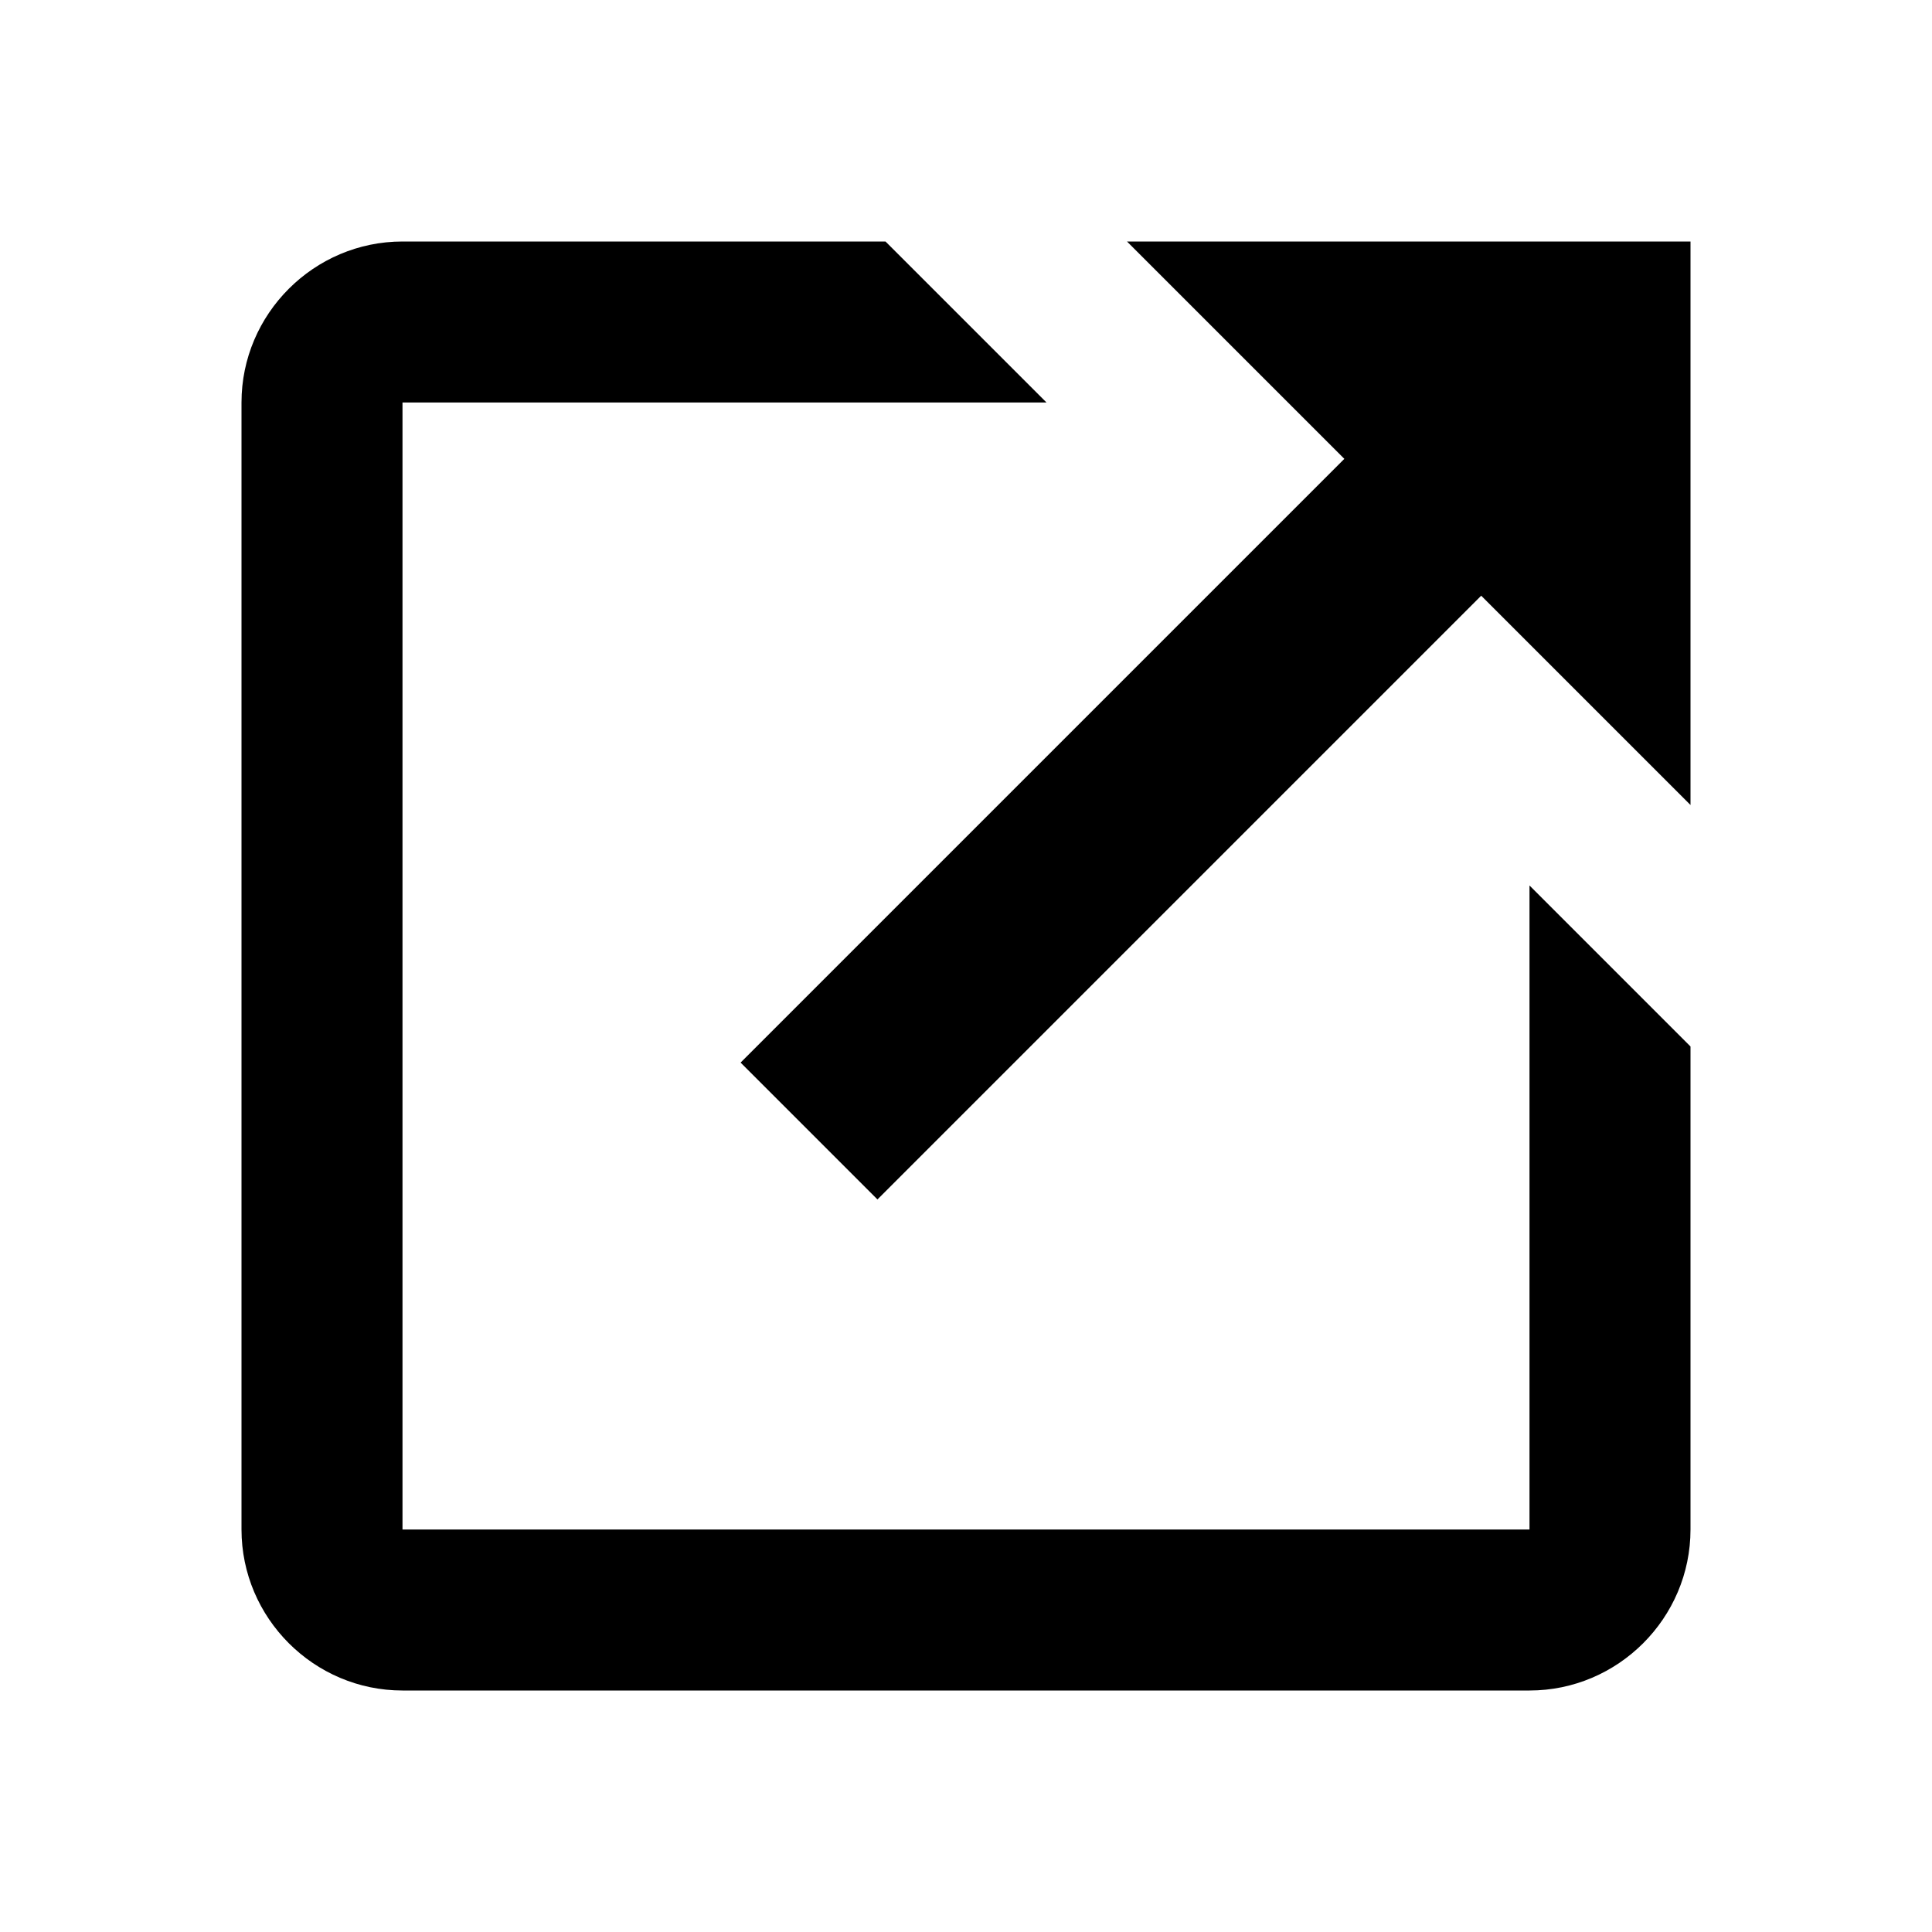
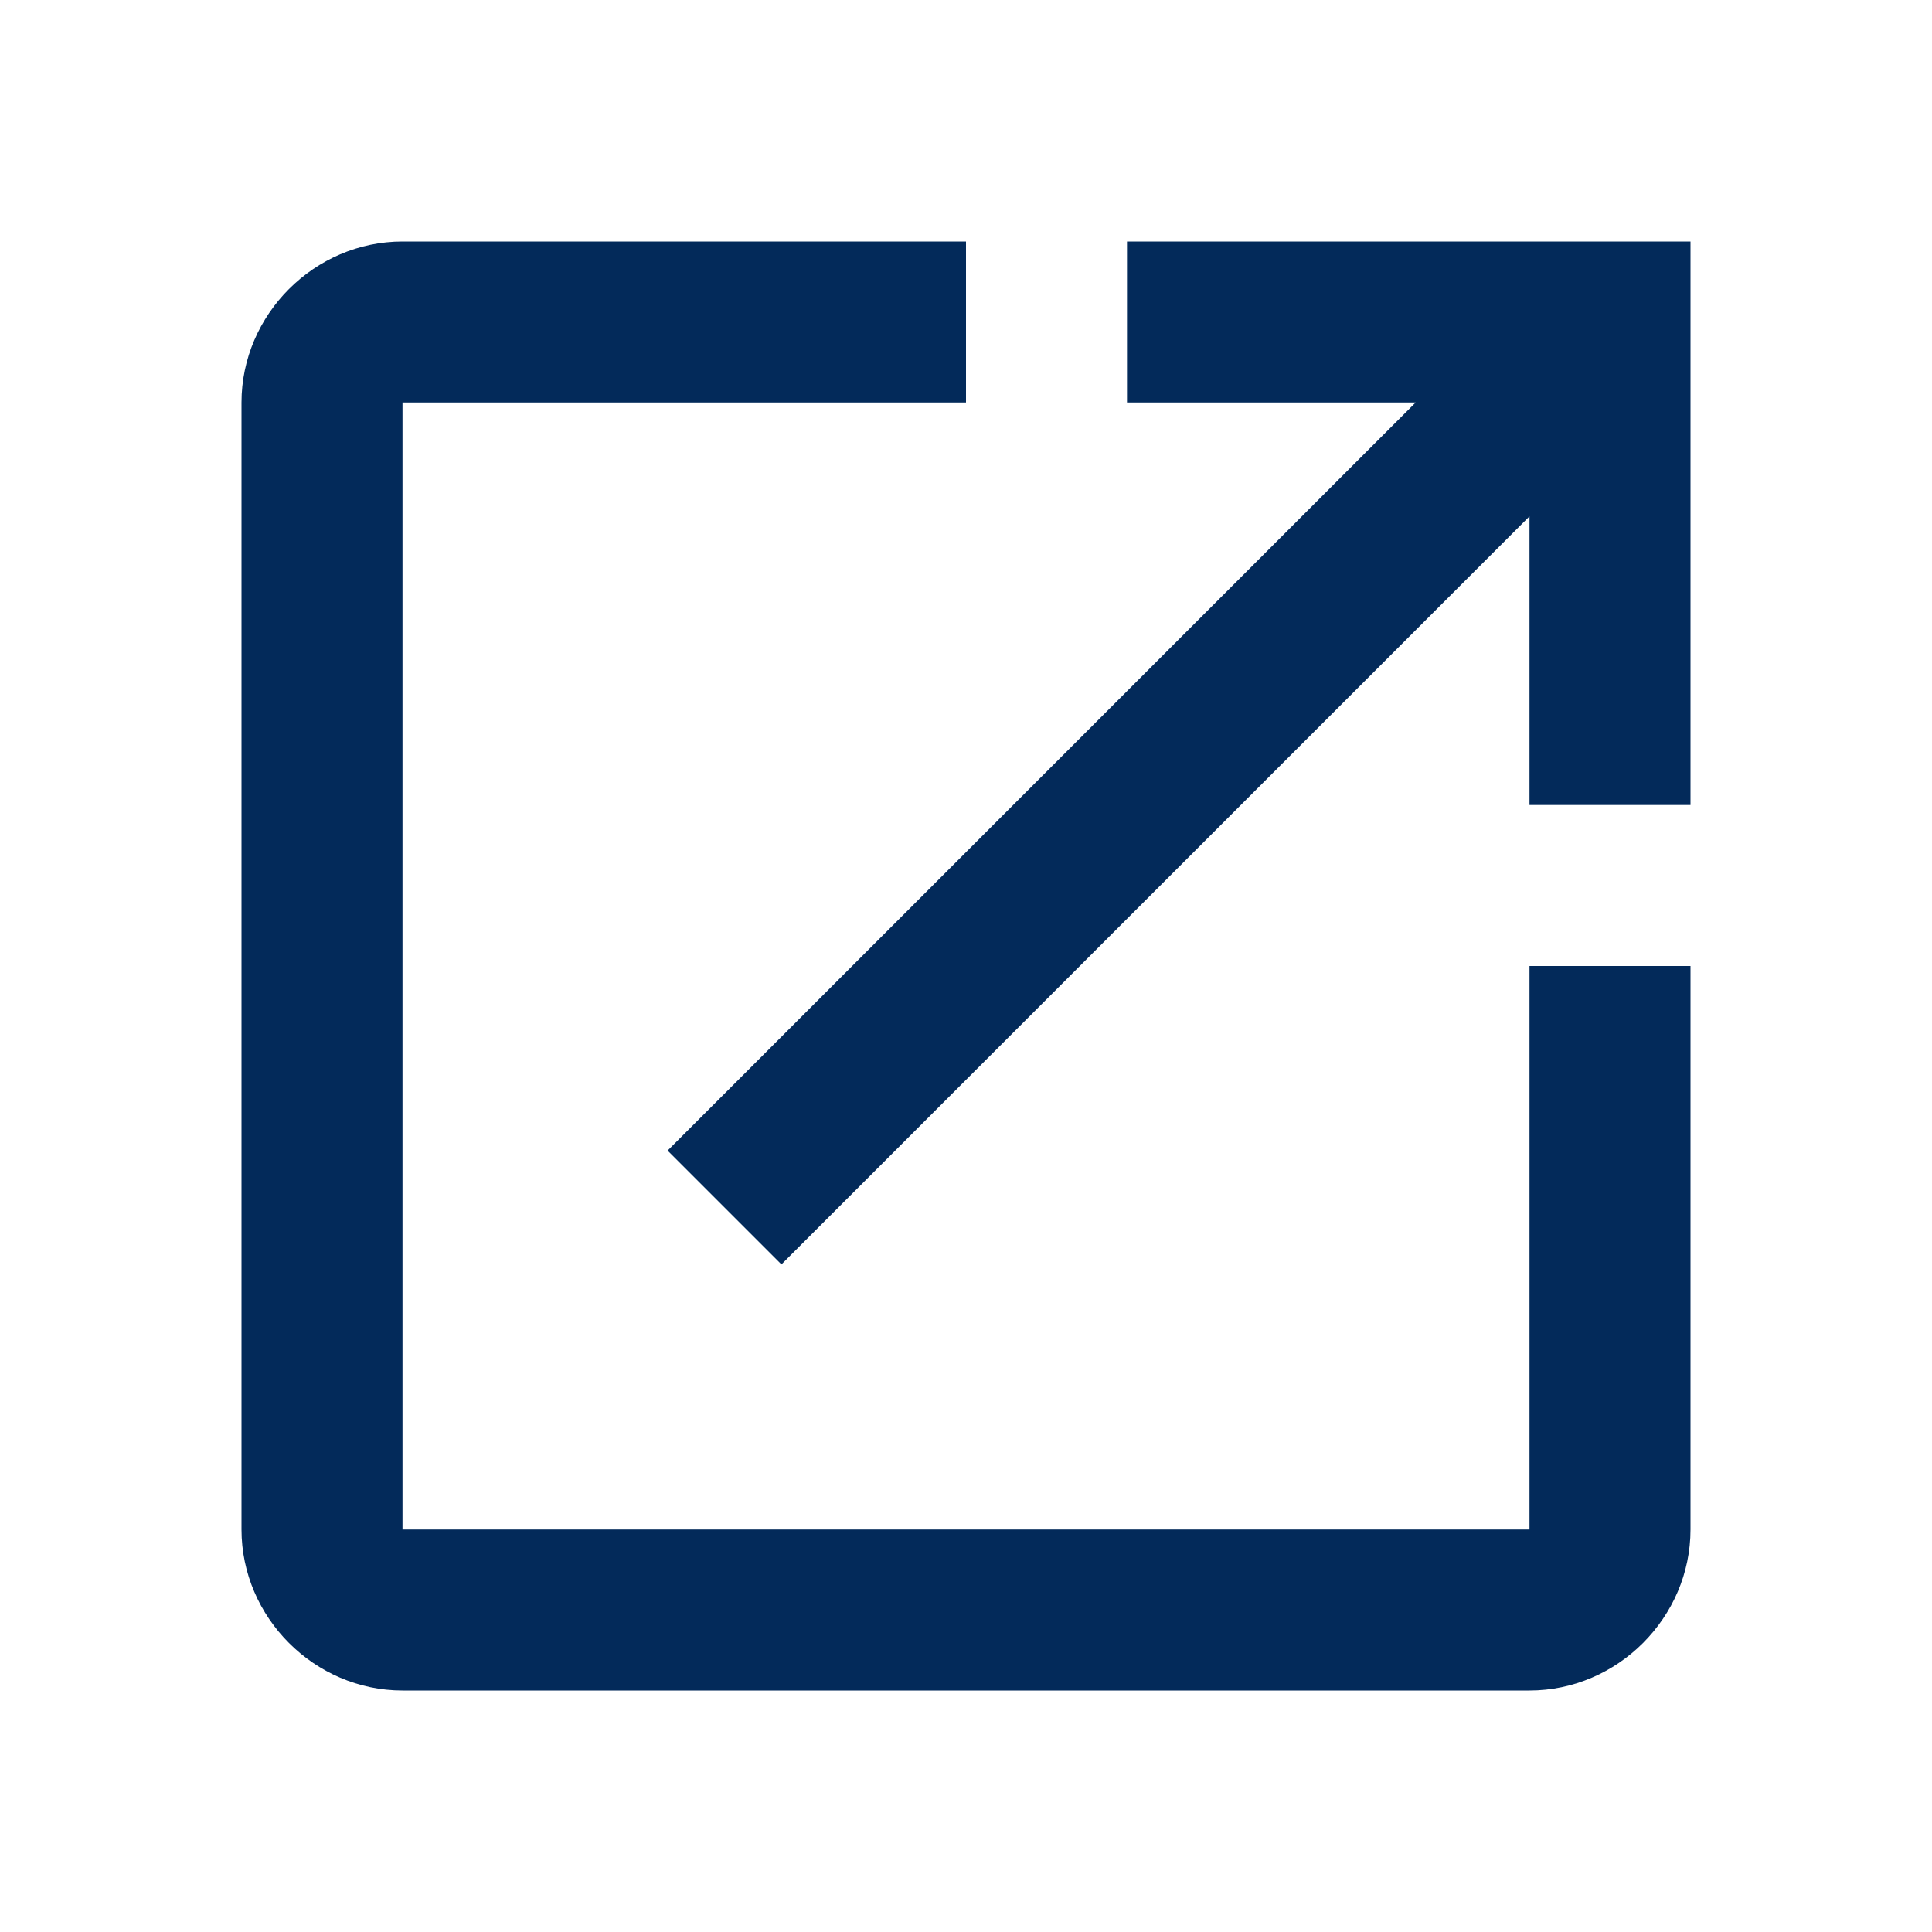
- <svg xmlns="http://www.w3.org/2000/svg" fill="#000000" version="1.1" id="Layer_1" viewBox="0 0 24 24" xml:space="preserve">
-   <style type="text/css">
- 	.st0{fill:none;}
- </style>
-   <g id="surface1">
-     <path d="M5,3C3.9,3,3,3.9,3,5v14c0,1.1,0.9,2,2,2h14c1.1,0,2-0.9,2-2v-6l-2-2v8H5V5h8l-2-2H5z M14,3l2.7,2.7l-7.5,7.5l1.7,1.7   l7.5-7.5L21,10V3H14z" />
+ <svg xmlns="http://www.w3.org/2000/svg" viewBox="0,0,256,256" width="24px" height="24px">
+   <g fill="#032a5a" fill-rule="nonzero" stroke="none" stroke-width="1" stroke-linecap="butt" stroke-linejoin="miter" stroke-miterlimit="10" stroke-dasharray="" stroke-dashoffset="0" font-family="none" font-weight="none" font-size="none" text-anchor="none" style="mix-blend-mode: normal">
+     <g transform="scale(10.66667,10.66667)">
+       <path d="M5,3c-1.093,0 -2,0.907 -2,2v14c0,1.093 0.907,2 2,2h14c1.093,0 2,-0.907 2,-2v-7h-2v7h-14v-14h7v-2zM14,3v2h3.586l-9.293,9.293l1.414,1.414l9.293,-9.293v3.586h2v-7z" />
+     </g>
  </g>
-   <rect class="st0" width="24" height="24" />
</svg>
